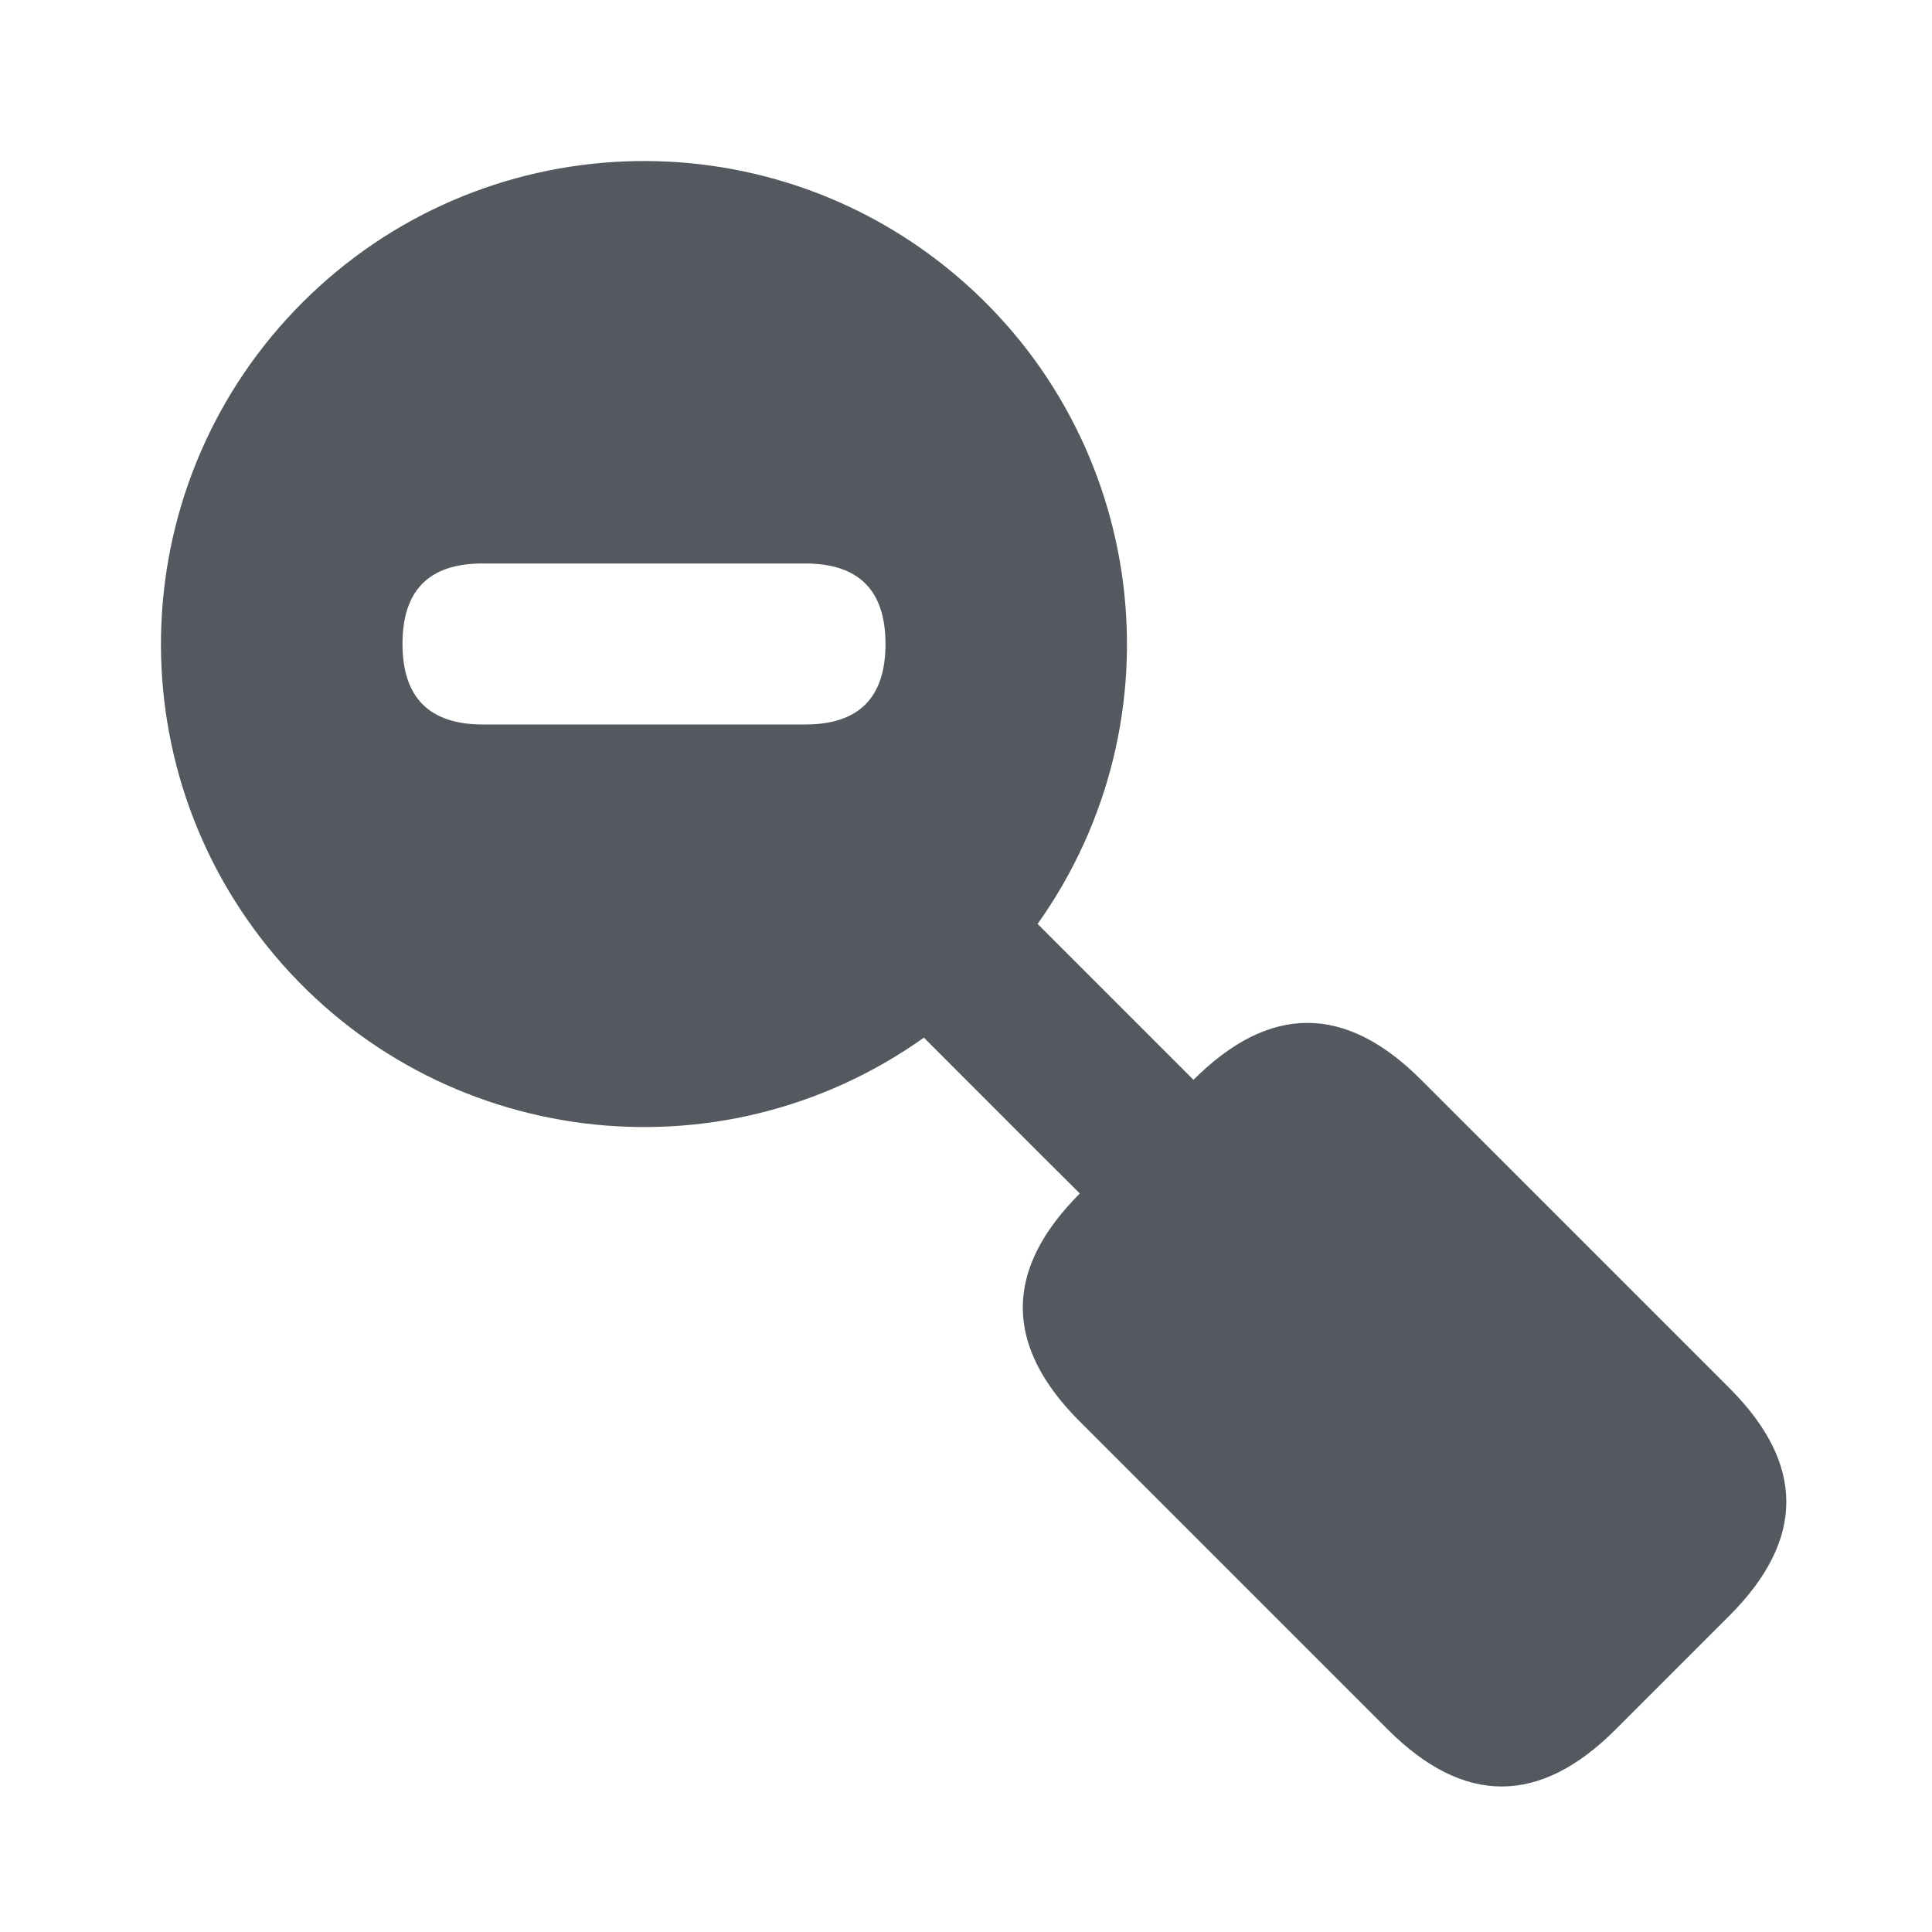
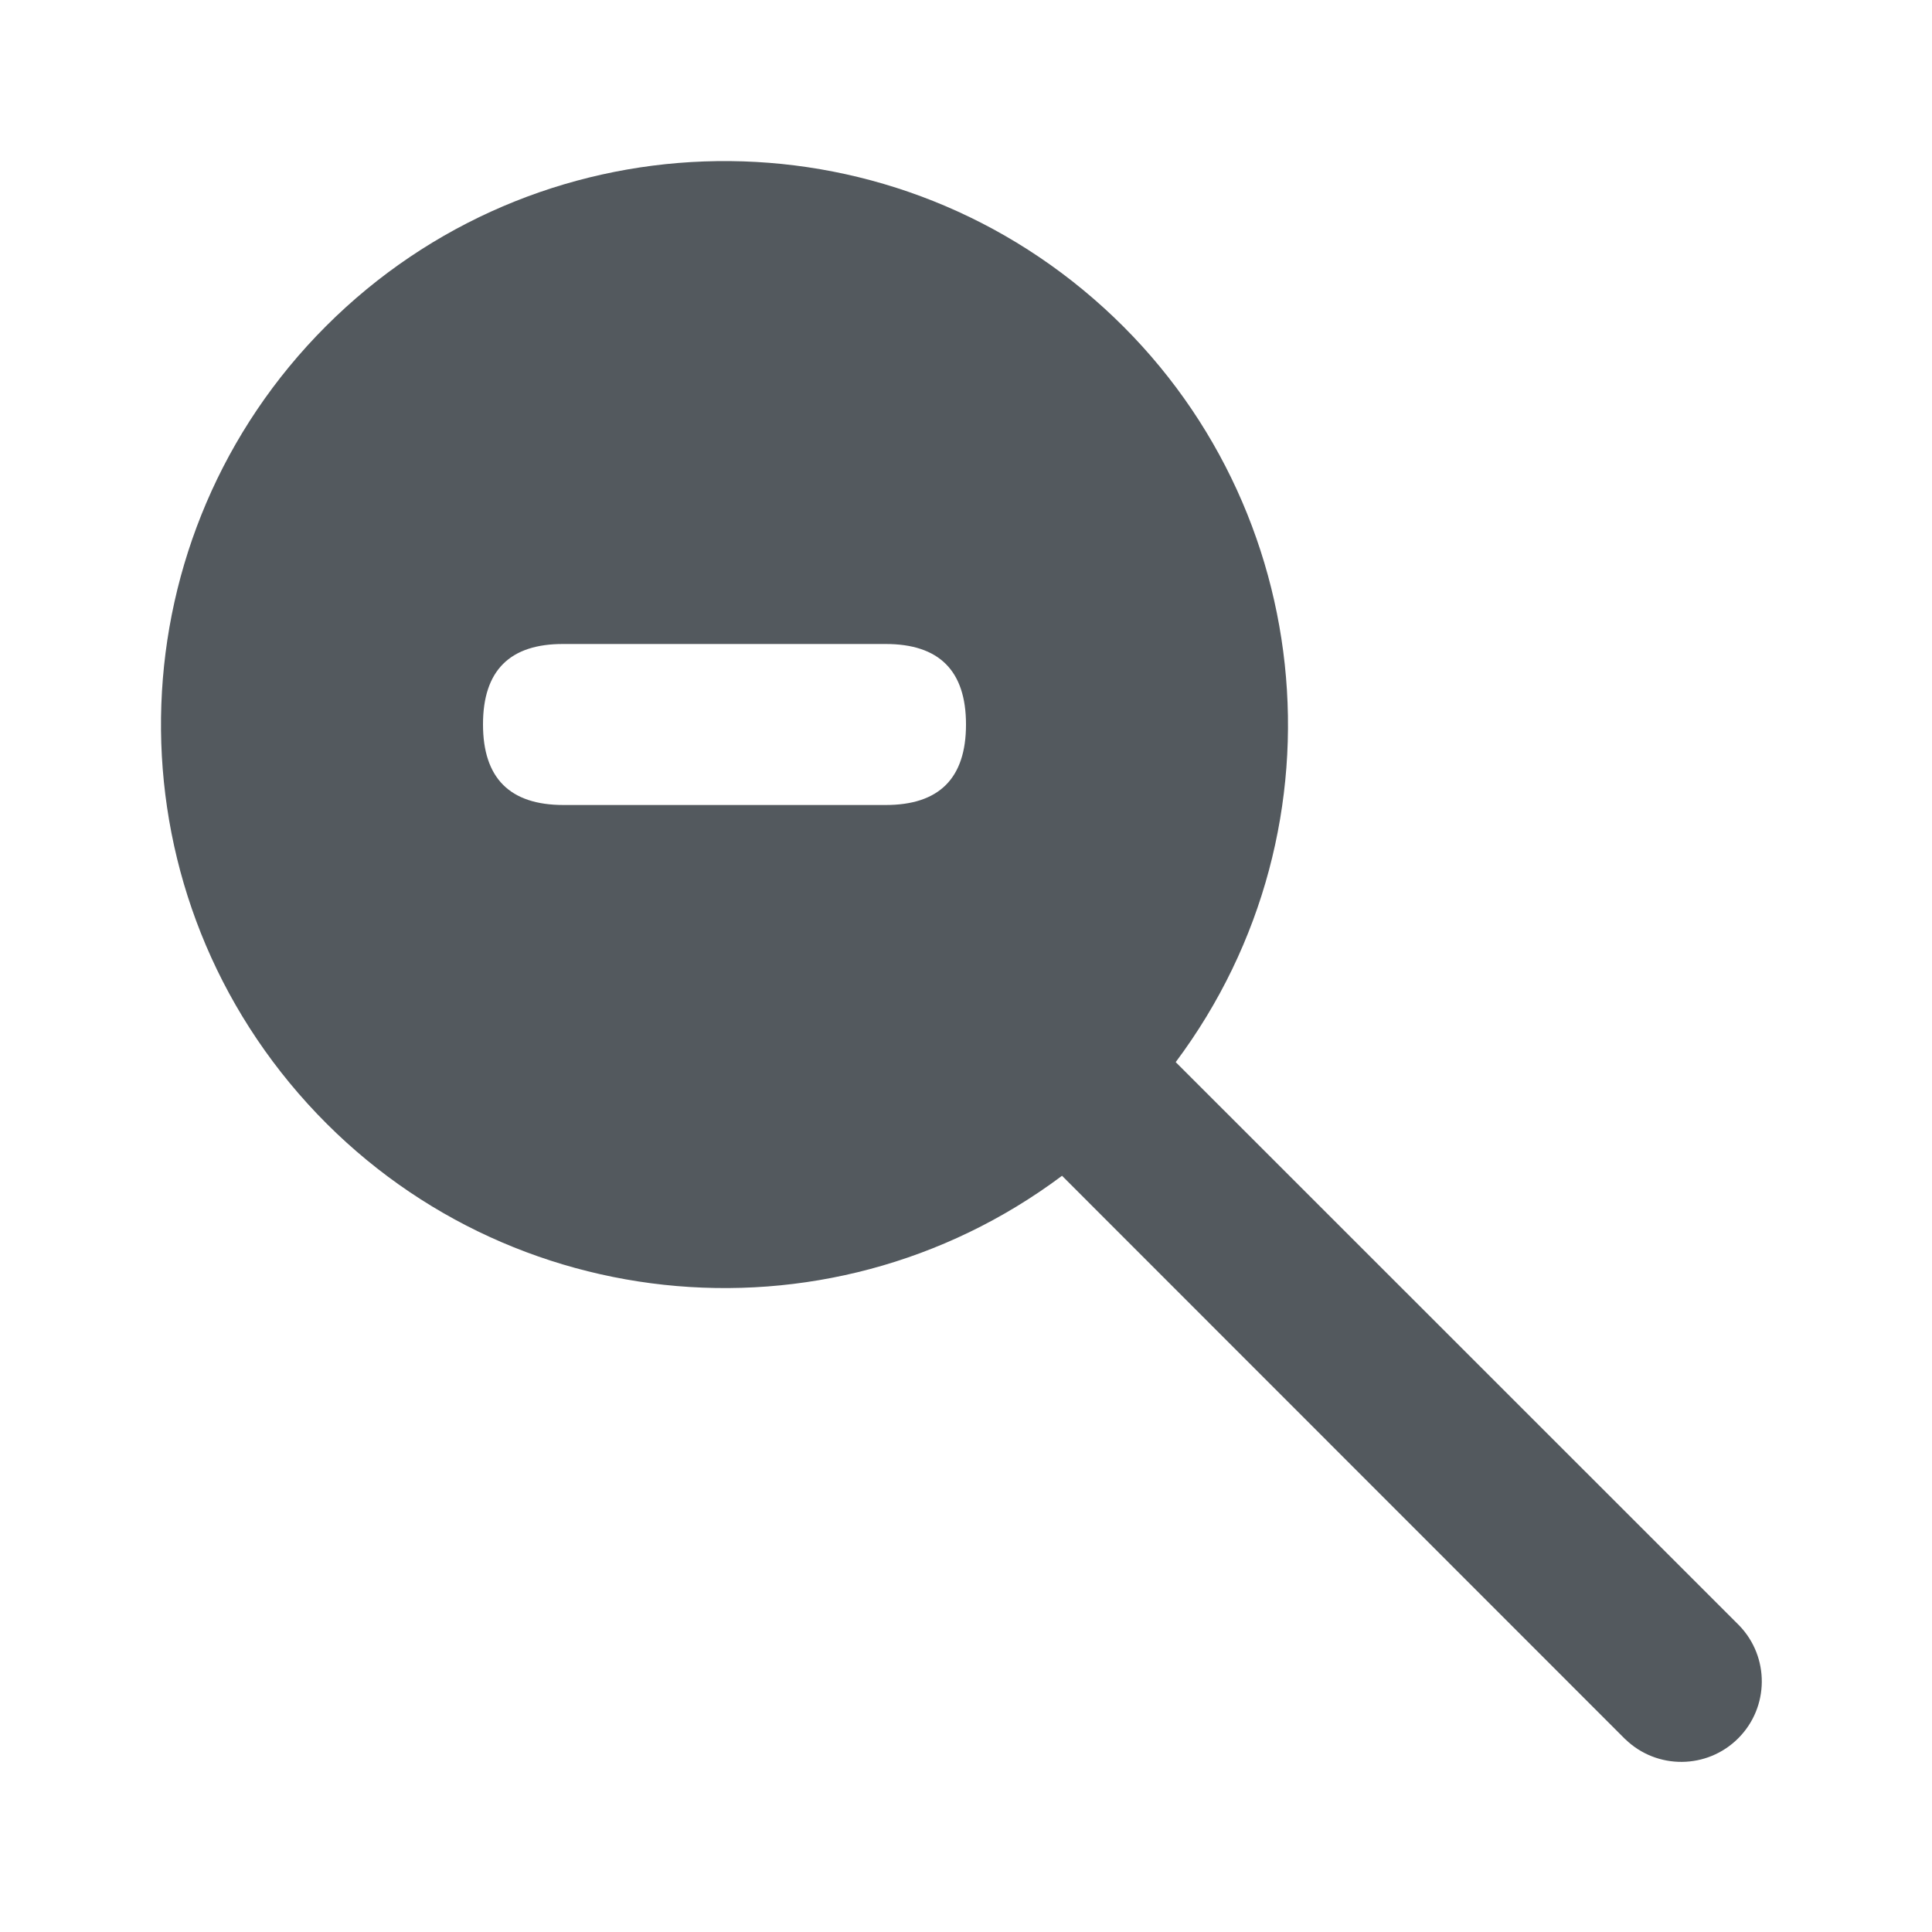
<svg xmlns="http://www.w3.org/2000/svg" width="24" height="24" viewBox="0 0 24 24">
-   <path fill="#53595E" fill-rule="evenodd" d="M12.89 11.478l1.936 1.936c.943-.943 1.886-.943 2.828 0l3.829 3.829c.943.942.943 1.885 0 2.828l-1.414 1.414c-.943.943-1.886.943-2.829 0l-3.828-3.828c-.943-.943-.942-1.887.002-2.831-.001.001-.647-.644-1.937-1.936a6 6 0 1 1 1.412-1.412zM6 7c-.667-.003-1 .33-1 .998C5 8.666 5.333 9 6 9h4c.667.001 1-.332 1-1 0-.668-.333-1.001-1-1H6z" />
+   <path fill="#53595E" fill-rule="evenodd" d="M14.605 13.194l7 6.998a1 1 0 0 1-1.414 1.414h-.001l-6.997-7a7 7 0 1 1 1.412-1.412zM7 8c-.667-.003-1 .33-1 .998C6 9.666 6.333 10 7 10h4c.667.001 1-.332 1-1 0-.668-.333-1.001-1-1H7z" />
</svg>
